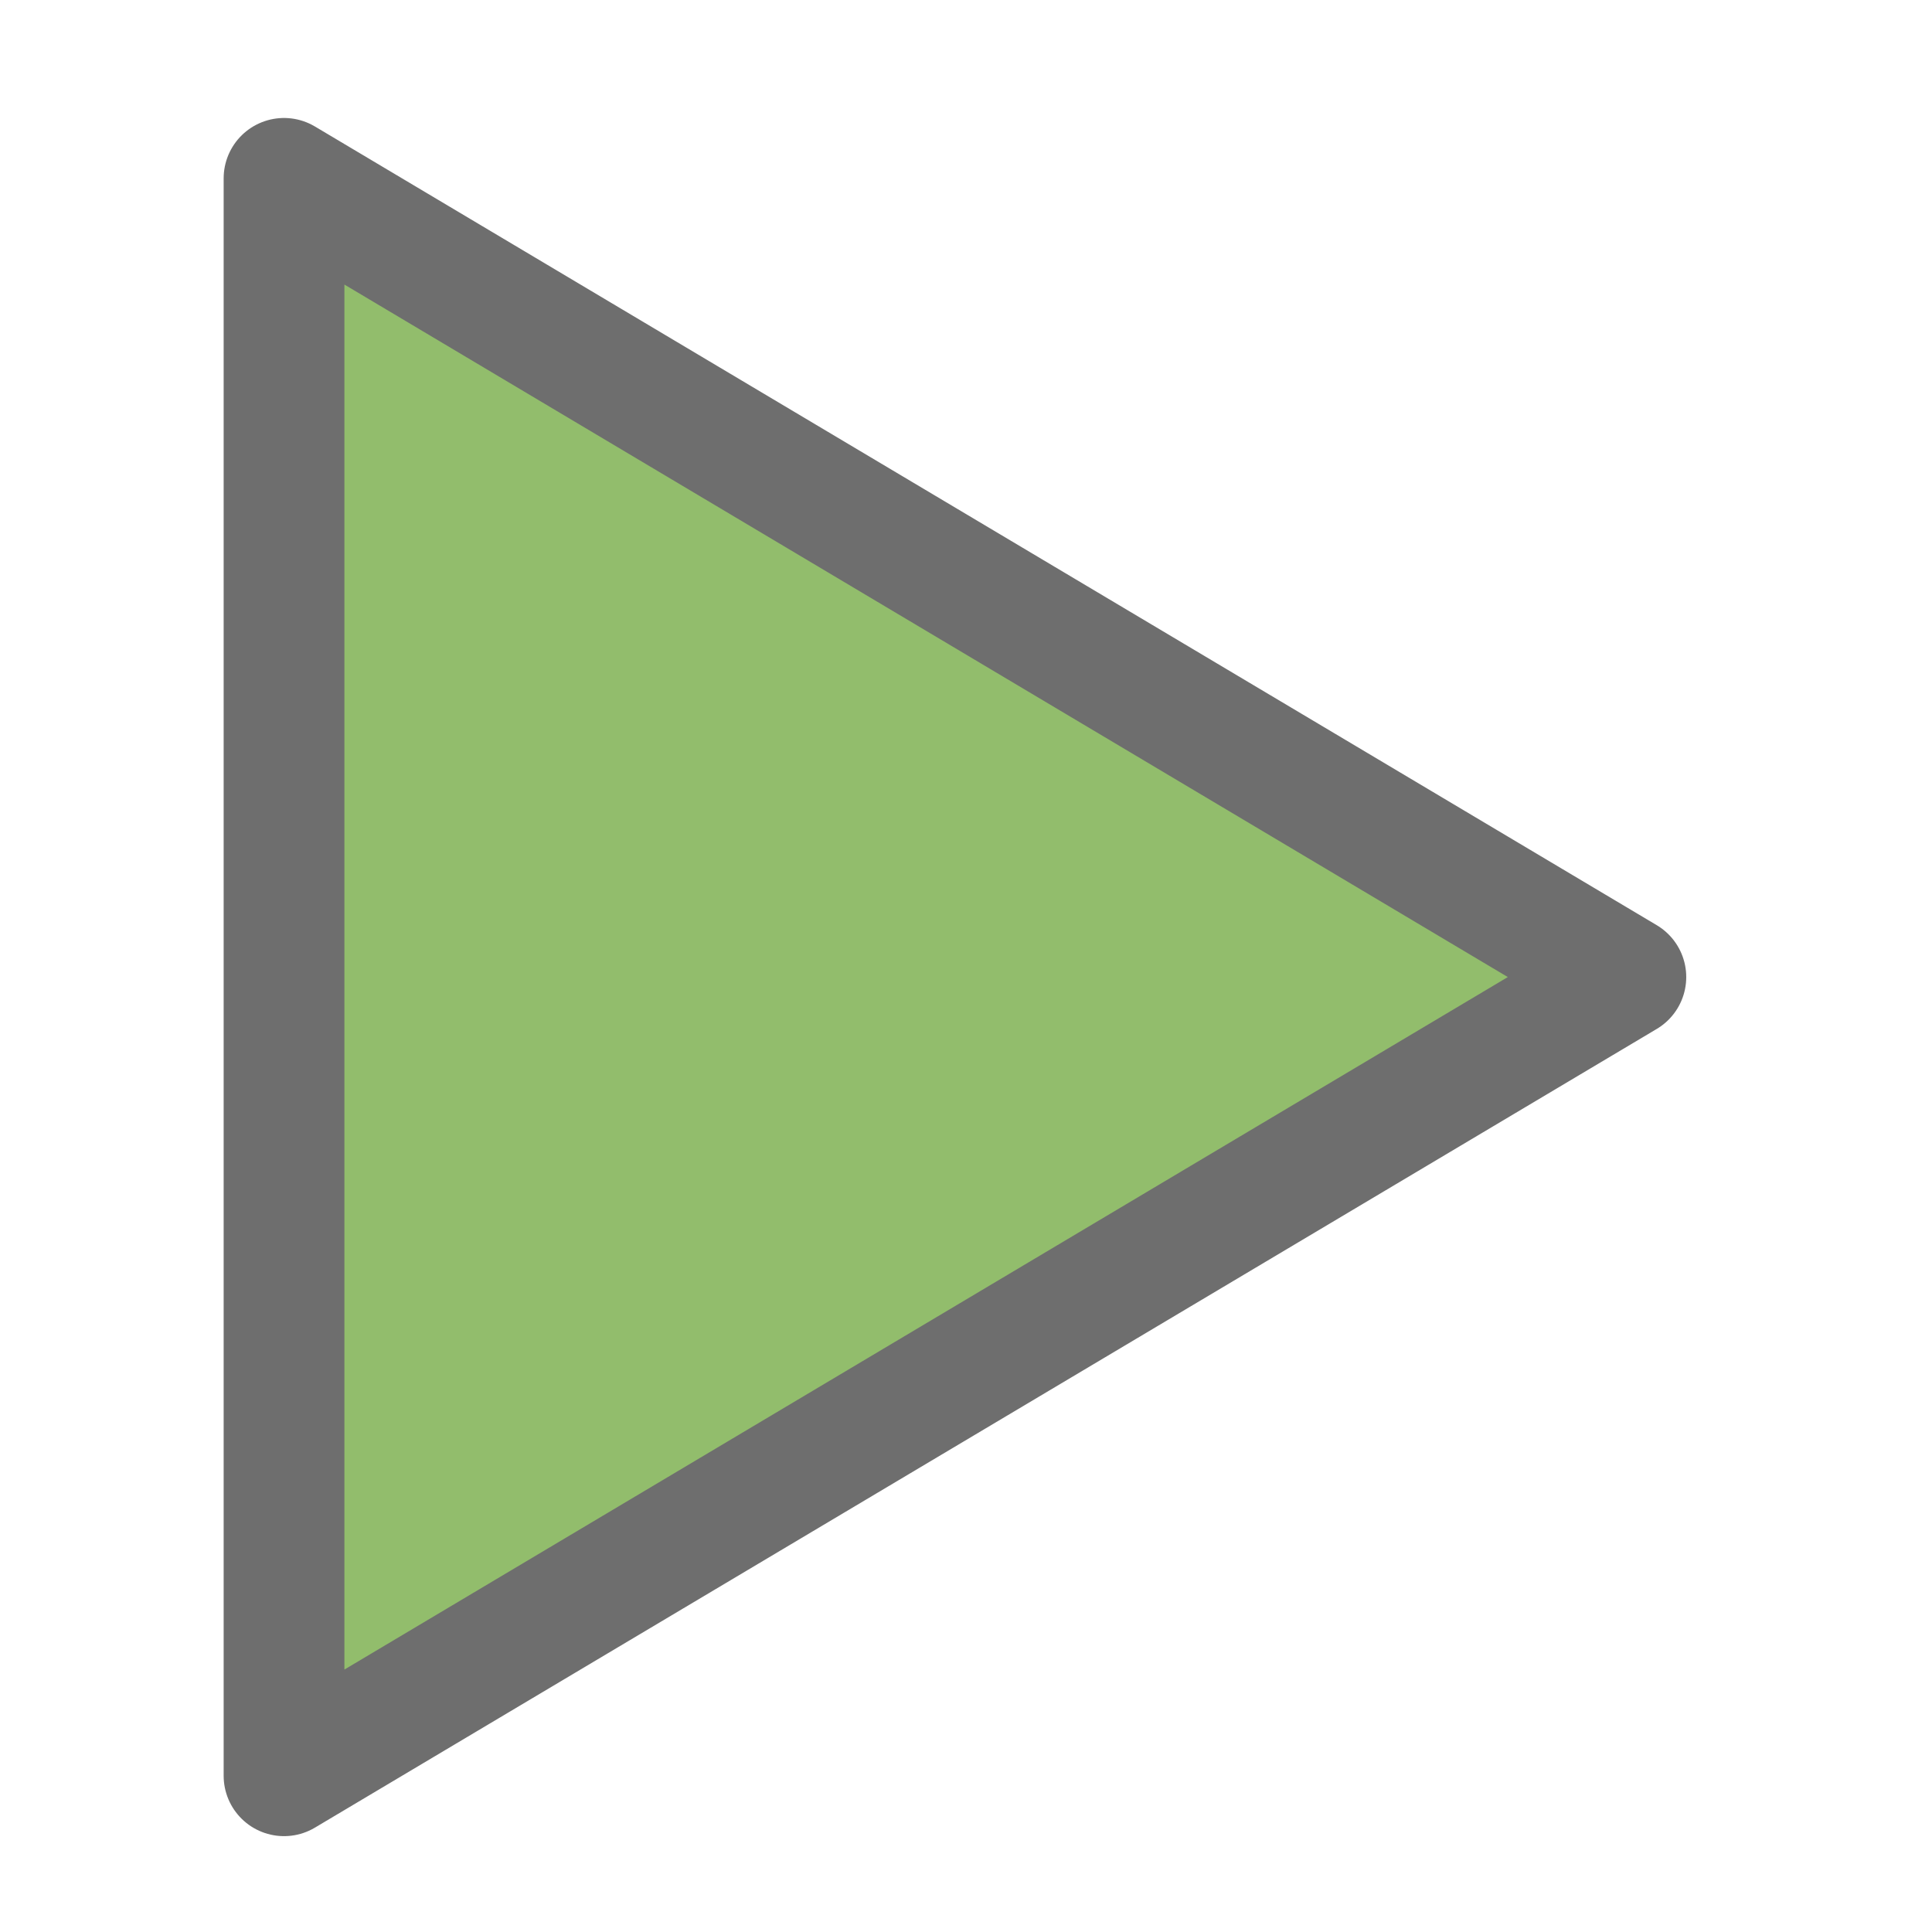
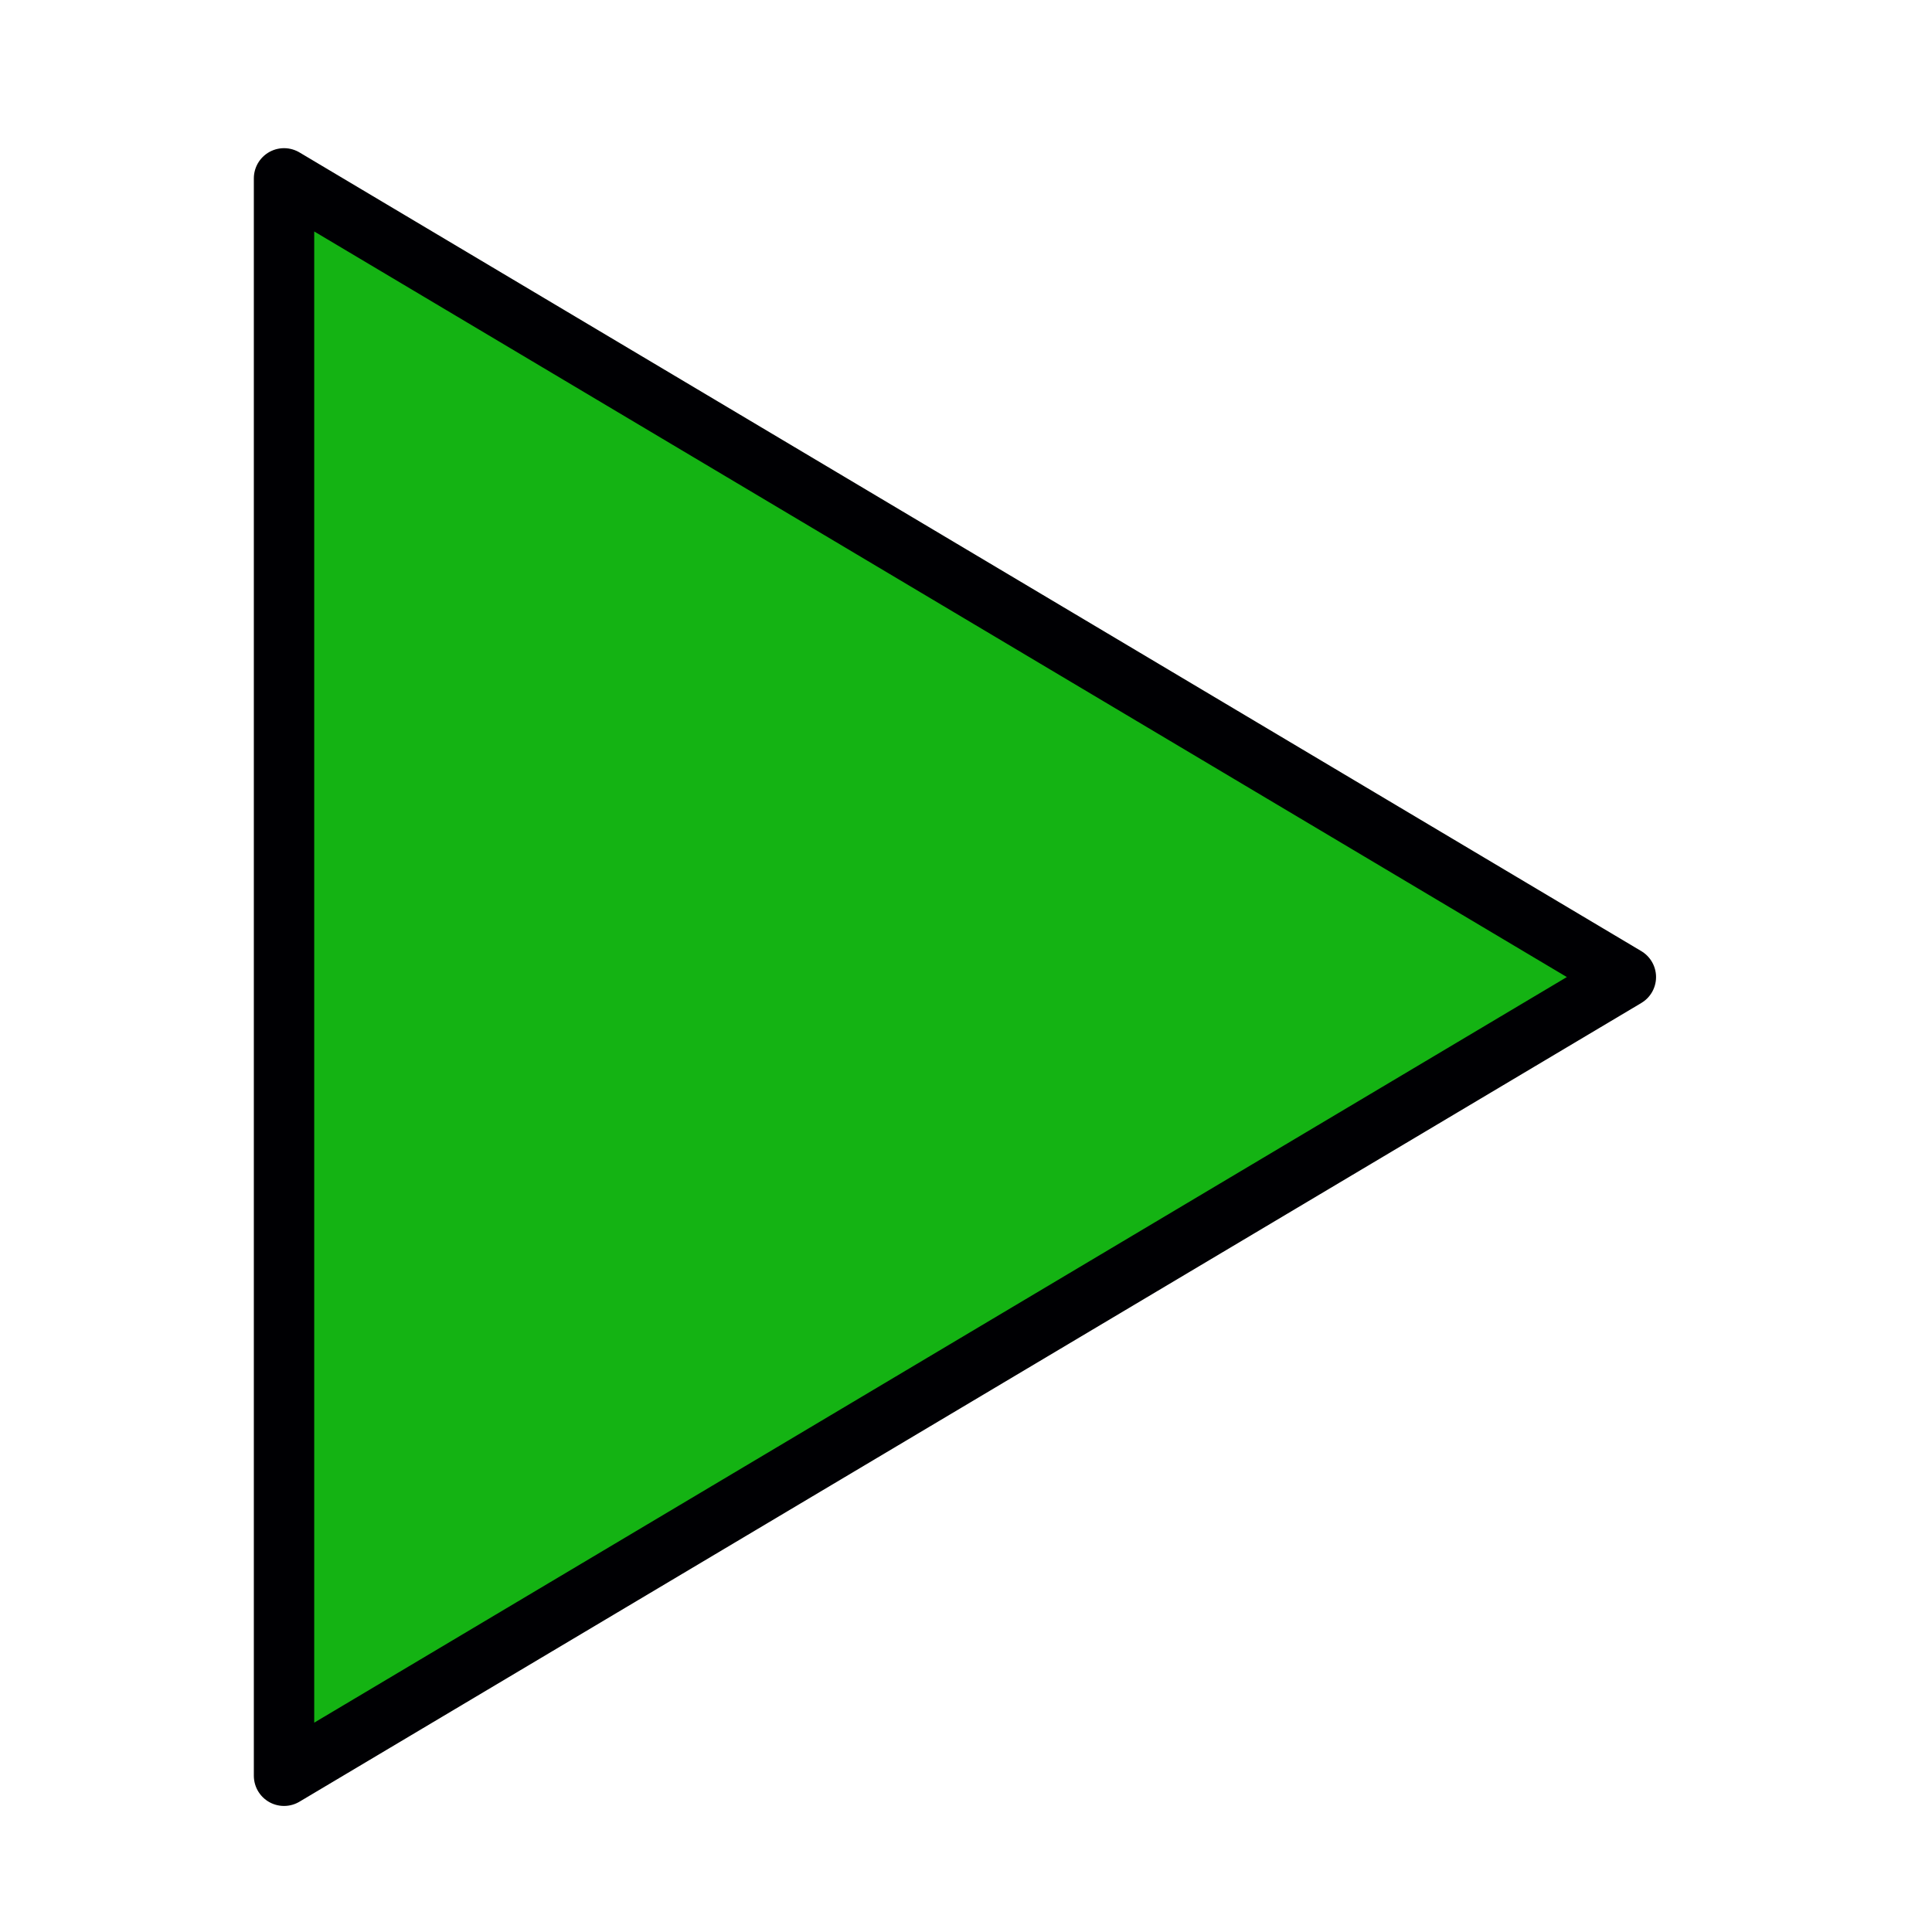
<svg xmlns="http://www.w3.org/2000/svg" width="32mm" height="32mm" viewBox="0 0 32 32" version="1.1" id="svg8">
  <defs id="defs2" />
  <g id="layer1" transform="translate(-42.39158,0.0691878)">
-     <path style="fill:#92bd6c;fill-opacity:1;stroke:#6e6e6e;stroke-width:2;stroke-linecap:round;stroke-linejoin:round;stroke-miterlimit:4;stroke-dasharray:none;stroke-opacity:1;opacity:1" d="M 47.096,29.343 V 2.885 l 22.225,13.229 z" id="path5118" />
+     <path style="fill:#14b313;fill-opacity:1;stroke:#000003;stroke-width:1;stroke-linecap:round;stroke-linejoin:round;stroke-miterlimit:4;stroke-dasharray:none;stroke-opacity:1;opacity:1" d="M 47.096,29.343 V 2.885 l 22.225,13.229 z" id="path5118" />
  </g>
</svg>
